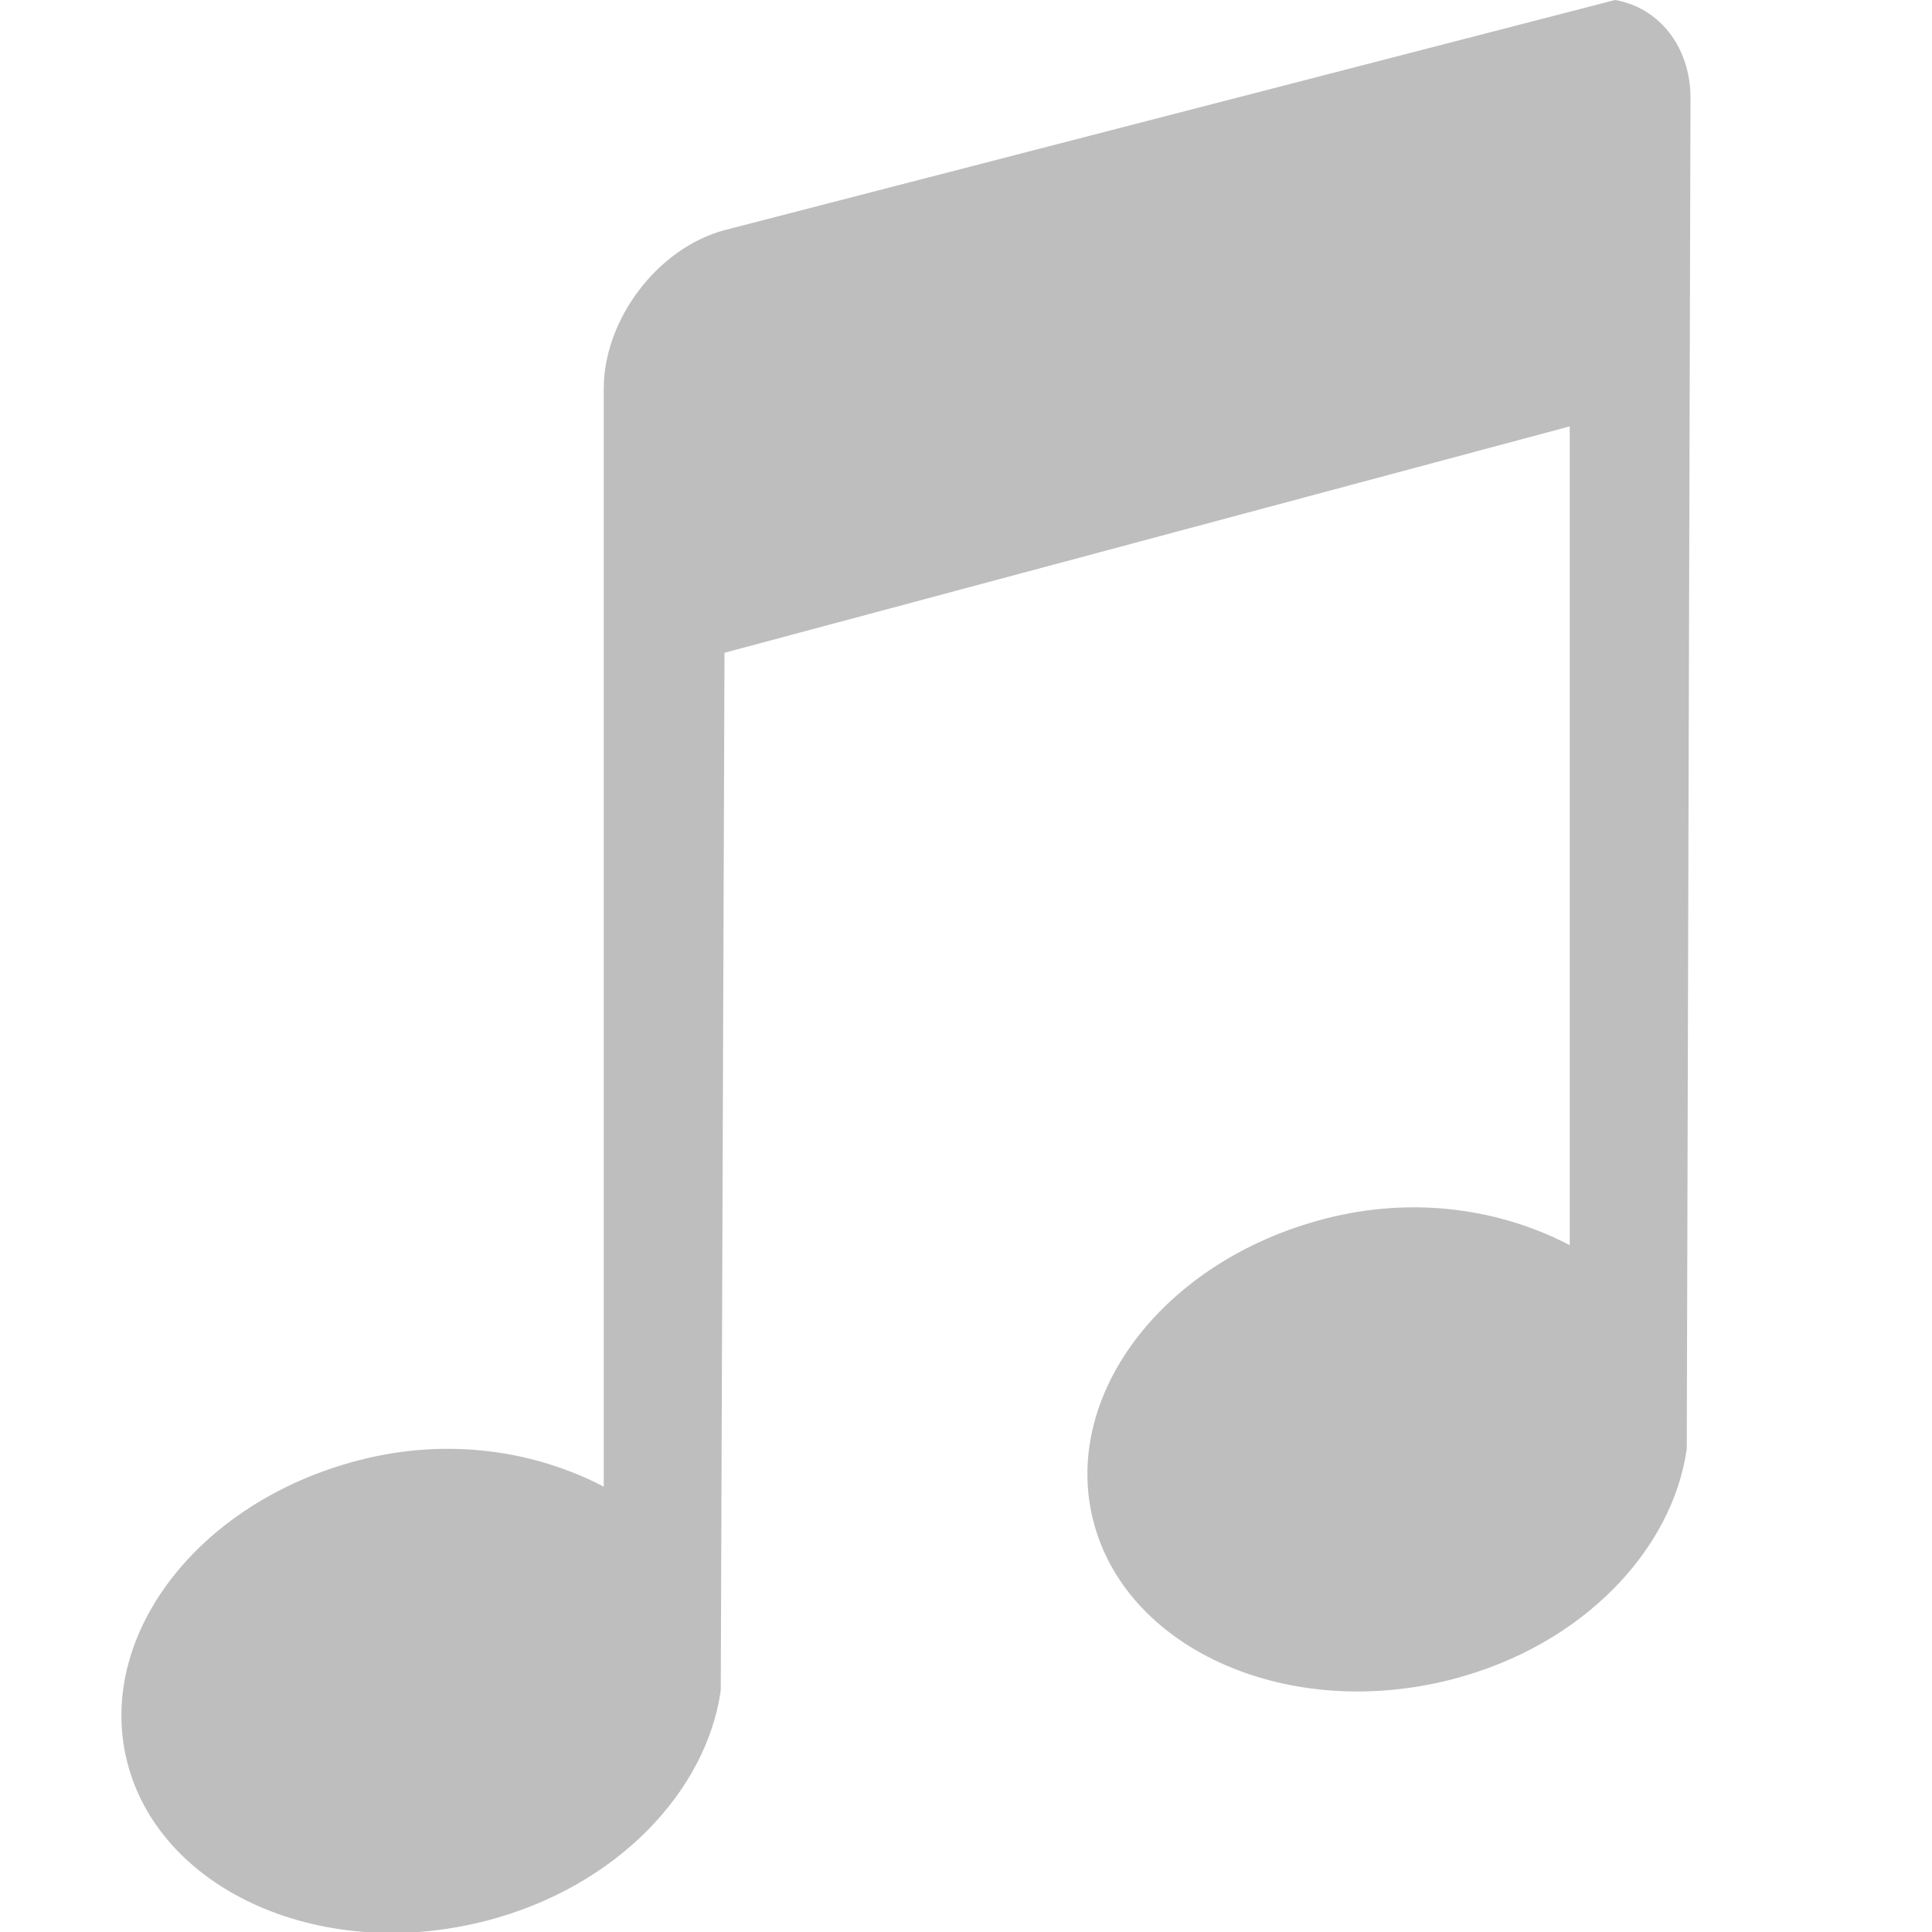
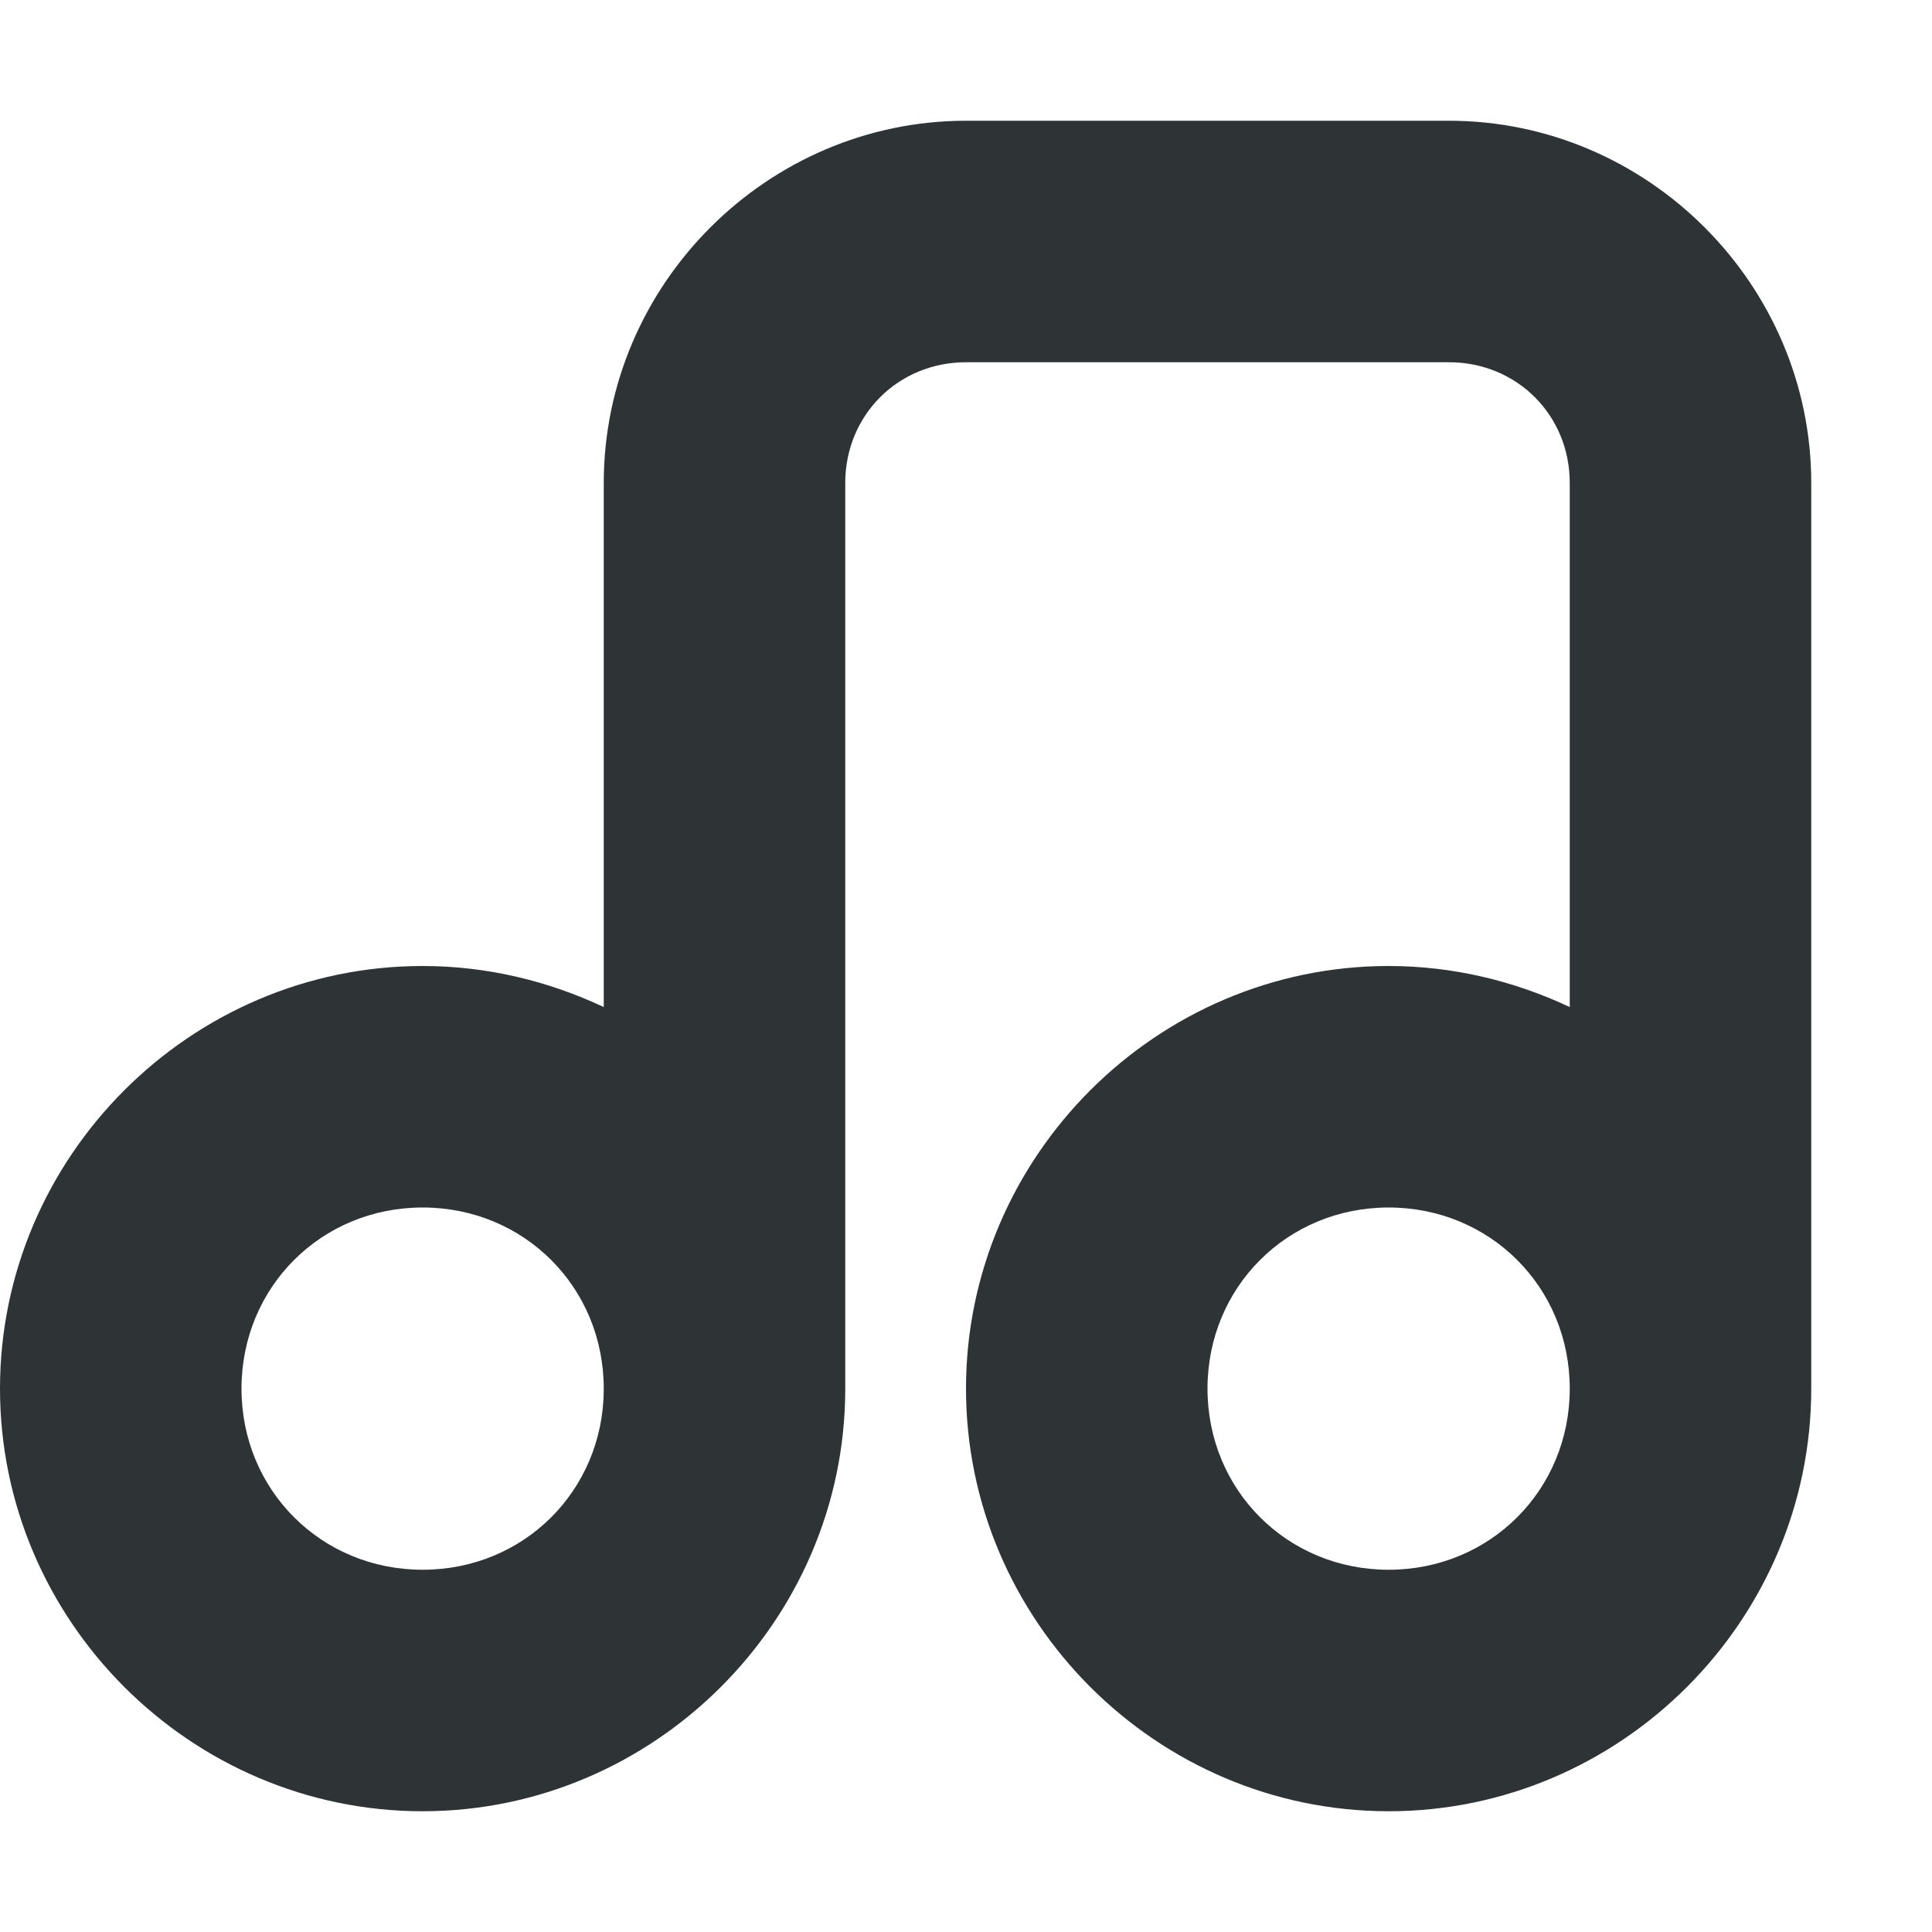
- <svg xmlns="http://www.w3.org/2000/svg" version="1.1" width="16" height="16" id="svg3079">
-   <defs id="defs3081" />
-   <g id="layer1" style="color:#bebebe;fill:#bebebe;fill-opacity:1;fill-rule:nonzero;stroke:none;stroke-width:1;marker:none;visibility:visible;display:inline;overflow:visible;enable-background:accumulate">
-     <path d="M 13.375,0 6,1.906 C 5.446,2.055 5,2.645 5,3.219 L 5,12.312 C 4.438,12.018 3.717,11.899 2.969,12.094 1.619,12.444 0.773,13.578 1.062,14.625 1.352,15.672 2.681,16.257 4.031,15.906 5.108,15.626 5.85,14.835 5.969,14 L 6,5.406 l 7,-1.875 0,6.781 C 12.438,10.018 11.717,9.899 10.969,10.094 9.619,10.444 8.773,11.578 9.062,12.625 c 0.289,1.047 1.619,1.632 2.969,1.281 C 13.108,13.626 13.85,12.835 13.969,12 L 14,0.812 C 14,0.382 13.734,0.061 13.375,0 z" id="rect2996" style="color:#bebebe;fill:#bebebe;fill-opacity:1;fill-rule:nonzero;stroke:none;stroke-width:1;marker:none;visibility:visible;display:inline;overflow:visible;enable-background:accumulate" />
-   </g>
+ <svg xmlns="http://www.w3.org/2000/svg" height="16px" viewBox="0 0 16 16" width="16px">
+   <path d="m 8 1 c -1.645 0 -3 1.355 -3 3 v 4.34 c -0.457 -0.215 -0.965 -0.34 -1.5 -0.34 c -1.922 0 -3.5 1.578 -3.5 3.5 s 1.578 3.5 3.5 3.5 c 1.914 0 3.492 -1.57 3.5 -3.484 c 0 -0.004 0 -0.012 0 -0.016 v -7.5 c 0 -0.562 0.438 -1 1 -1 h 4 c 0.562 0 1 0.438 1 1 v 4.34 c -0.457 -0.215 -0.965 -0.34 -1.5 -0.34 c -1.922 0 -3.5 1.578 -3.5 3.5 s 1.578 3.5 3.5 3.5 s 3.5 -1.578 3.5 -3.5 v -7.5 c 0 -1.645 -1.355 -3 -3 -3 z m -4.5 9 c 0.84 0 1.5 0.66 1.5 1.5 v 0.016 c -0.008 0.832 -0.664 1.484 -1.5 1.484 c -0.84 0 -1.5 -0.66 -1.5 -1.5 s 0.66 -1.5 1.5 -1.5 z m 8 0 c 0.84 0 1.5 0.66 1.5 1.5 s -0.66 1.5 -1.5 1.5 s -1.5 -0.66 -1.5 -1.5 s 0.66 -1.5 1.5 -1.5 z m 0 0" fill="#2e3436" />
</svg>
